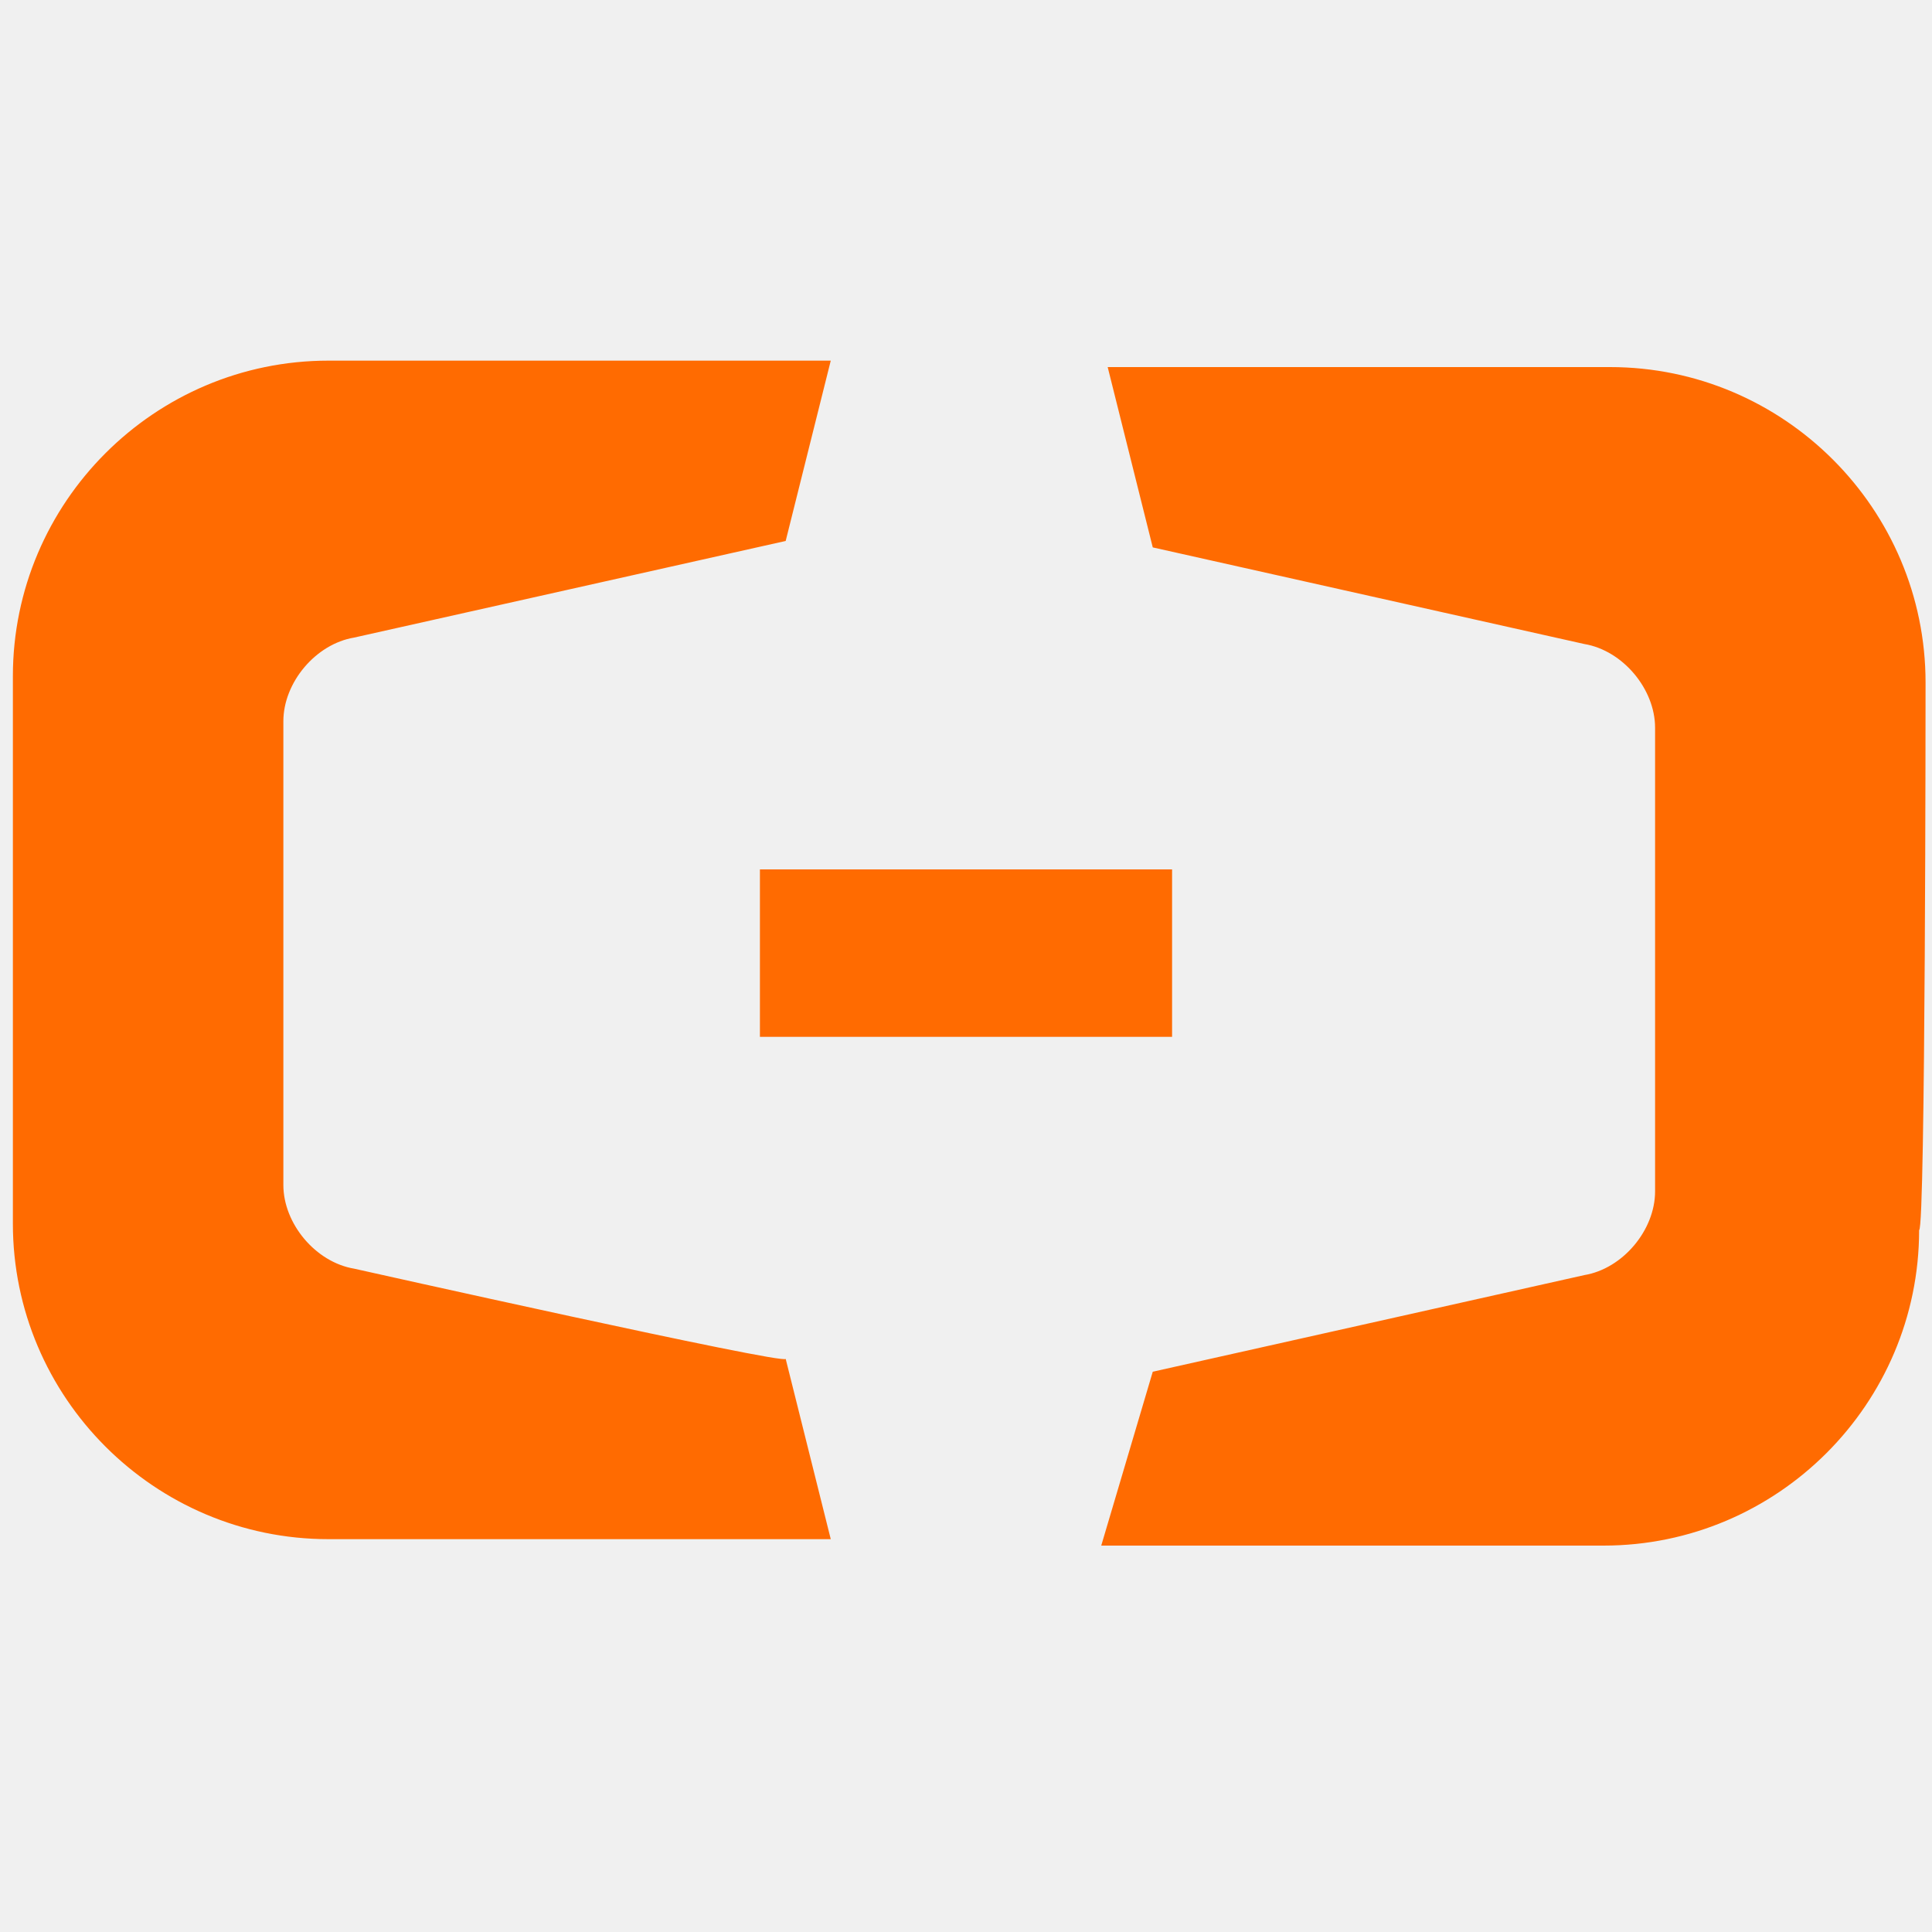
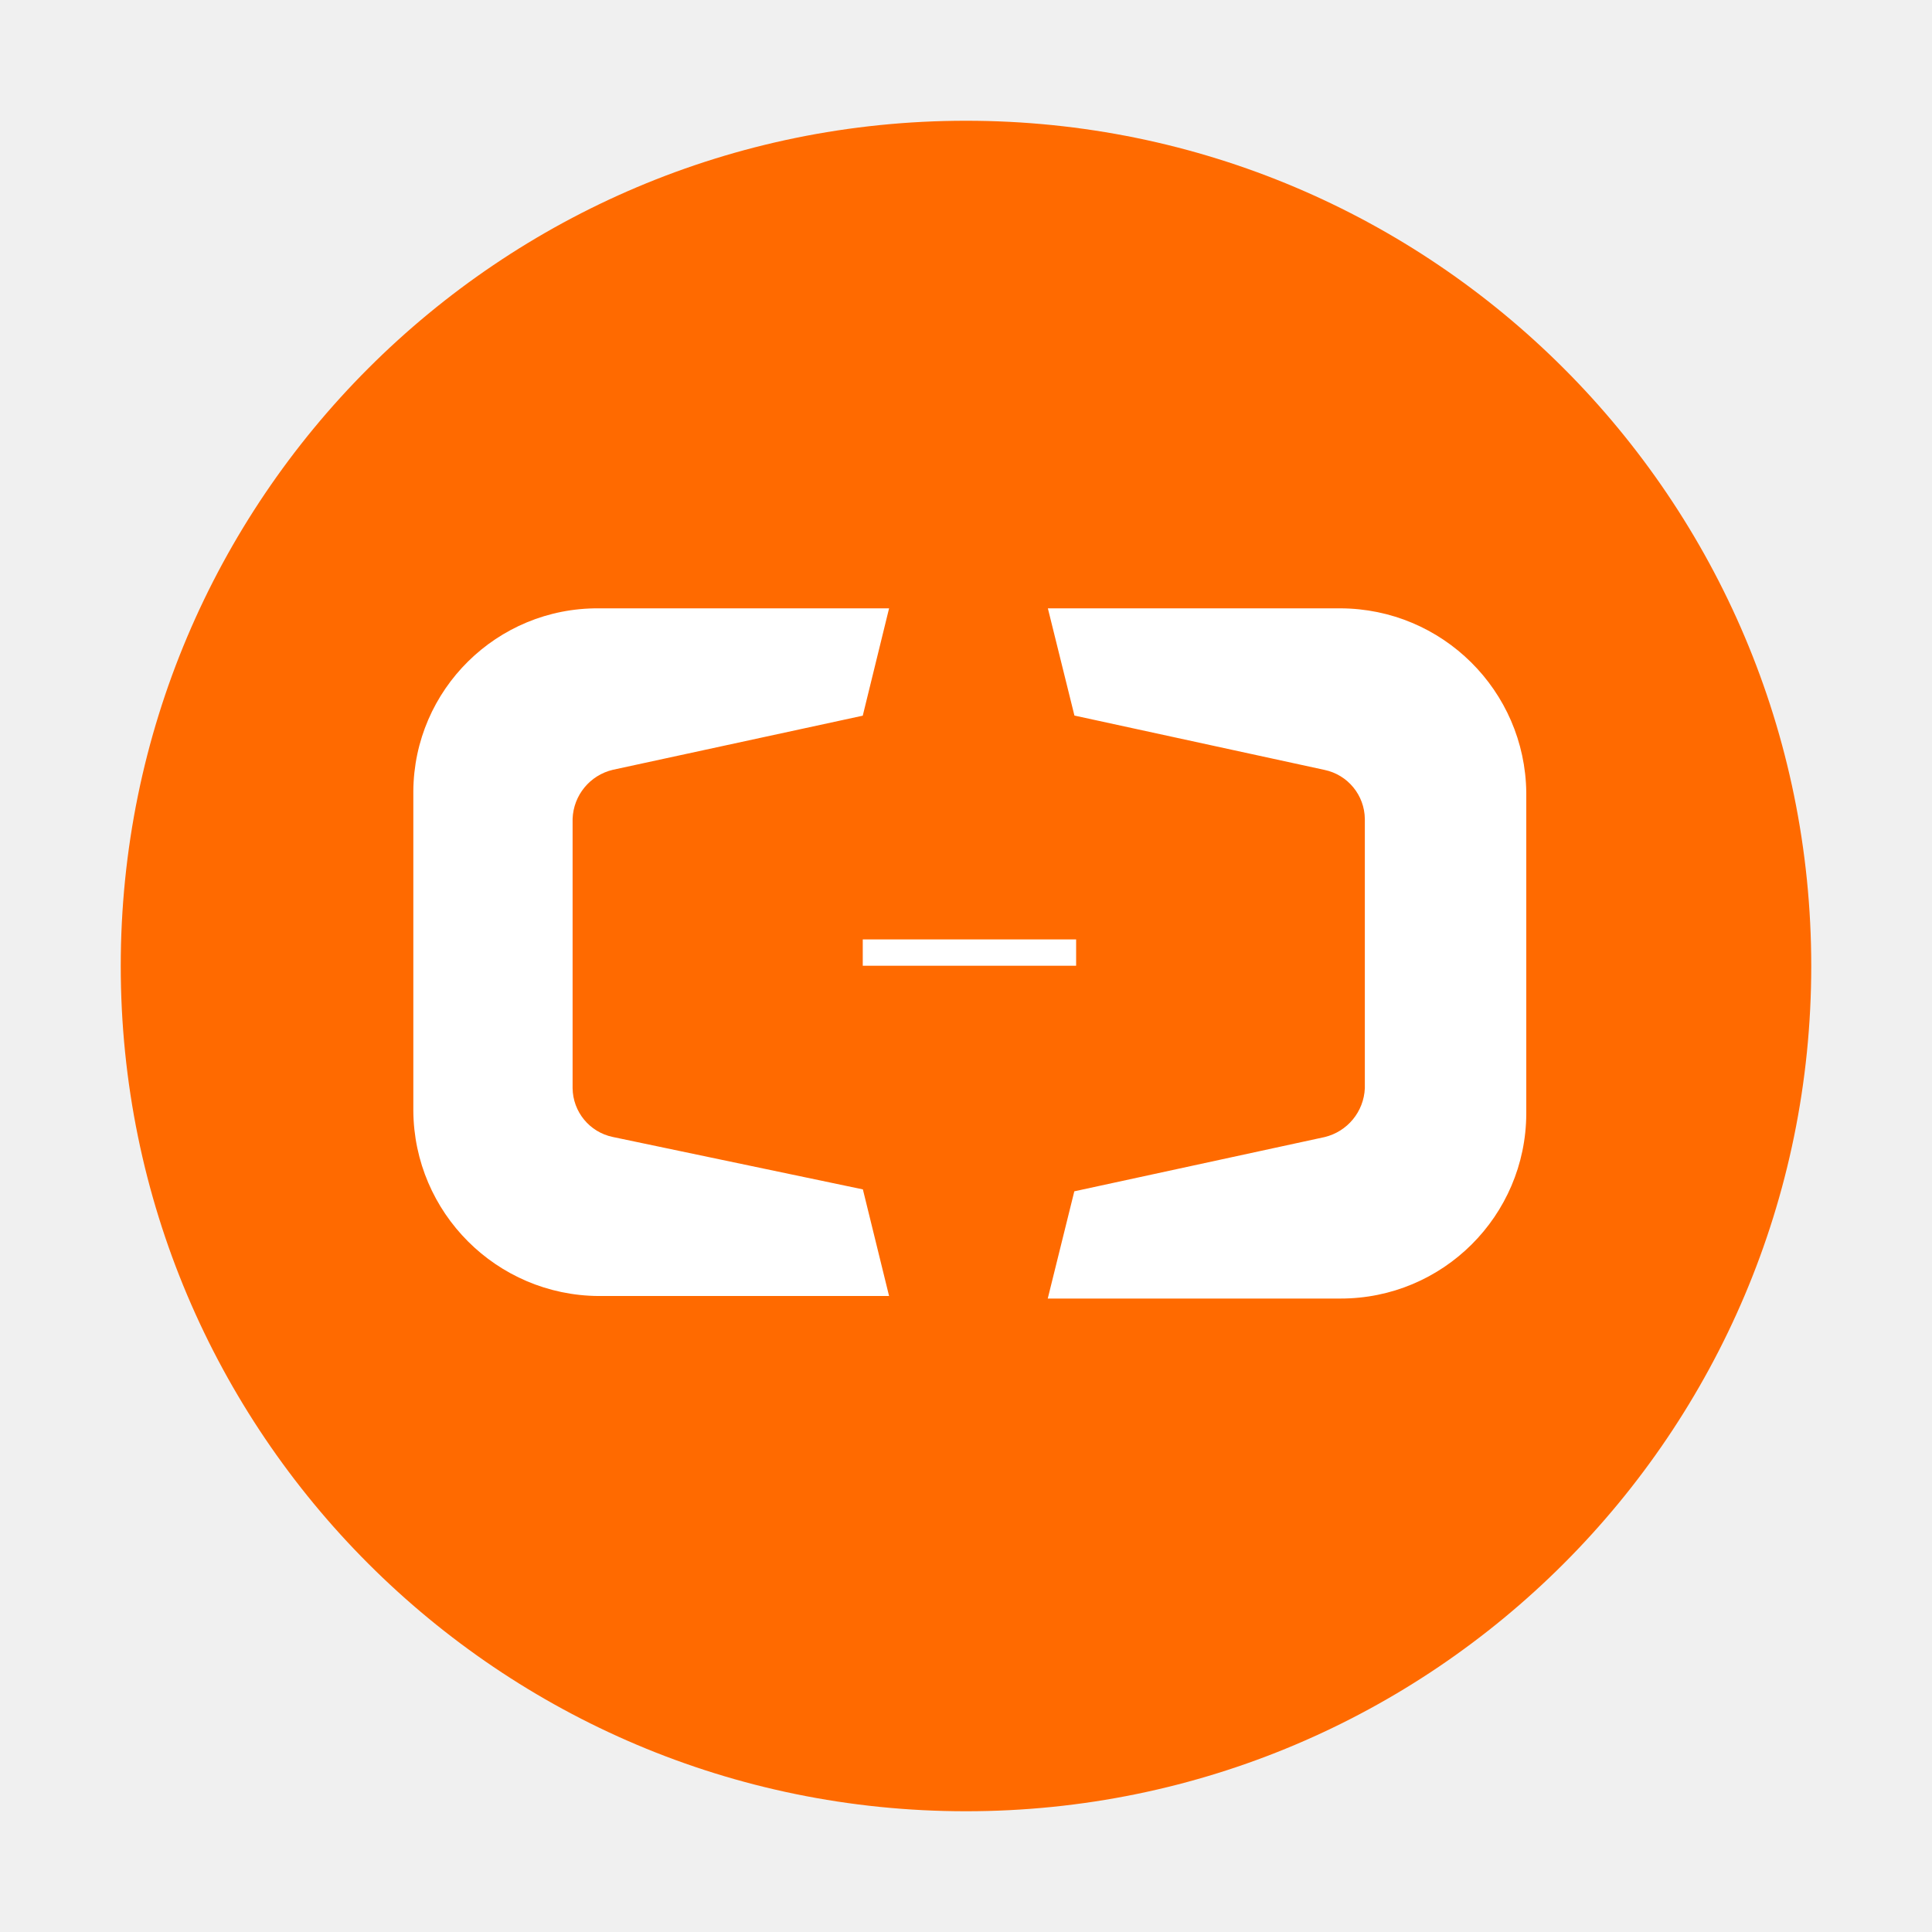
- <svg xmlns="http://www.w3.org/2000/svg" class="icon" viewBox="0 0 1024 1024" width="40" height="40">
-   <path d="M1020.587 361.813c0-92.16-75.094-167.253-167.254-167.253h-266.24l23.894 95.573 228.693 51.2c20.48 3.414 37.547 23.894 37.547 44.374v245.76c0 20.48-17.067 40.96-37.547 44.373l-228.693 51.2-27.307 92.16h266.24c92.16 0 167.253-75.093 167.253-167.253 3.414 0 3.414-290.134 3.414-290.134zM187.733 672.427c-20.48-3.414-37.546-23.894-37.546-44.374v-245.76c0-20.48 17.066-40.96 37.546-44.373l228.694-51.2 23.893-95.573H174.08C81.92 191.147 6.827 266.24 6.827 358.4v290.133c0 92.16 75.093 167.254 167.253 167.254h266.24l-23.893-95.574c0 3.414-228.694-47.786-228.694-47.786zM402.773 460.8h218.454v88.747H402.773V460.8z" fill="#ff6b01" />
+ <svg xmlns="http://www.w3.org/2000/svg" viewBox="0 0 1024 1024" width="200" height="200">
+   <path d="M512 64a448 448 0 1 1 0 896 448 448 0 0 1 0-896z" fill="#FF6A00" />
+   <path d="M324.8 602.624a26.752 26.752 0 0 1-21.312-25.92v-142.72A27.712 27.712 0 0 1 324.864 408l132.416-28.672 13.952-56.896h-153.92a97.6 97.6 0 0 0-98.24 96.96v169.344c.384 54.08 44.16 97.856 98.24 98.176h153.92L457.344 630.4 324.8 602.624zm385.6-280.192c54.016.128 97.92 43.584 98.56 97.6v170.176a98.368 98.368 0 0 1-98.56 98.048H555.328l14.08-56.832 132.608-28.736a27.84 27.84 0 0 0 21.376-25.92v-142.72a26.88 26.88 0 0 0-21.376-25.984l-132.544-28.8-14.08-56.832zM570.368 497.92v13.952H457.28V497.92h113.088z" fill="#FFF" />
</svg>
